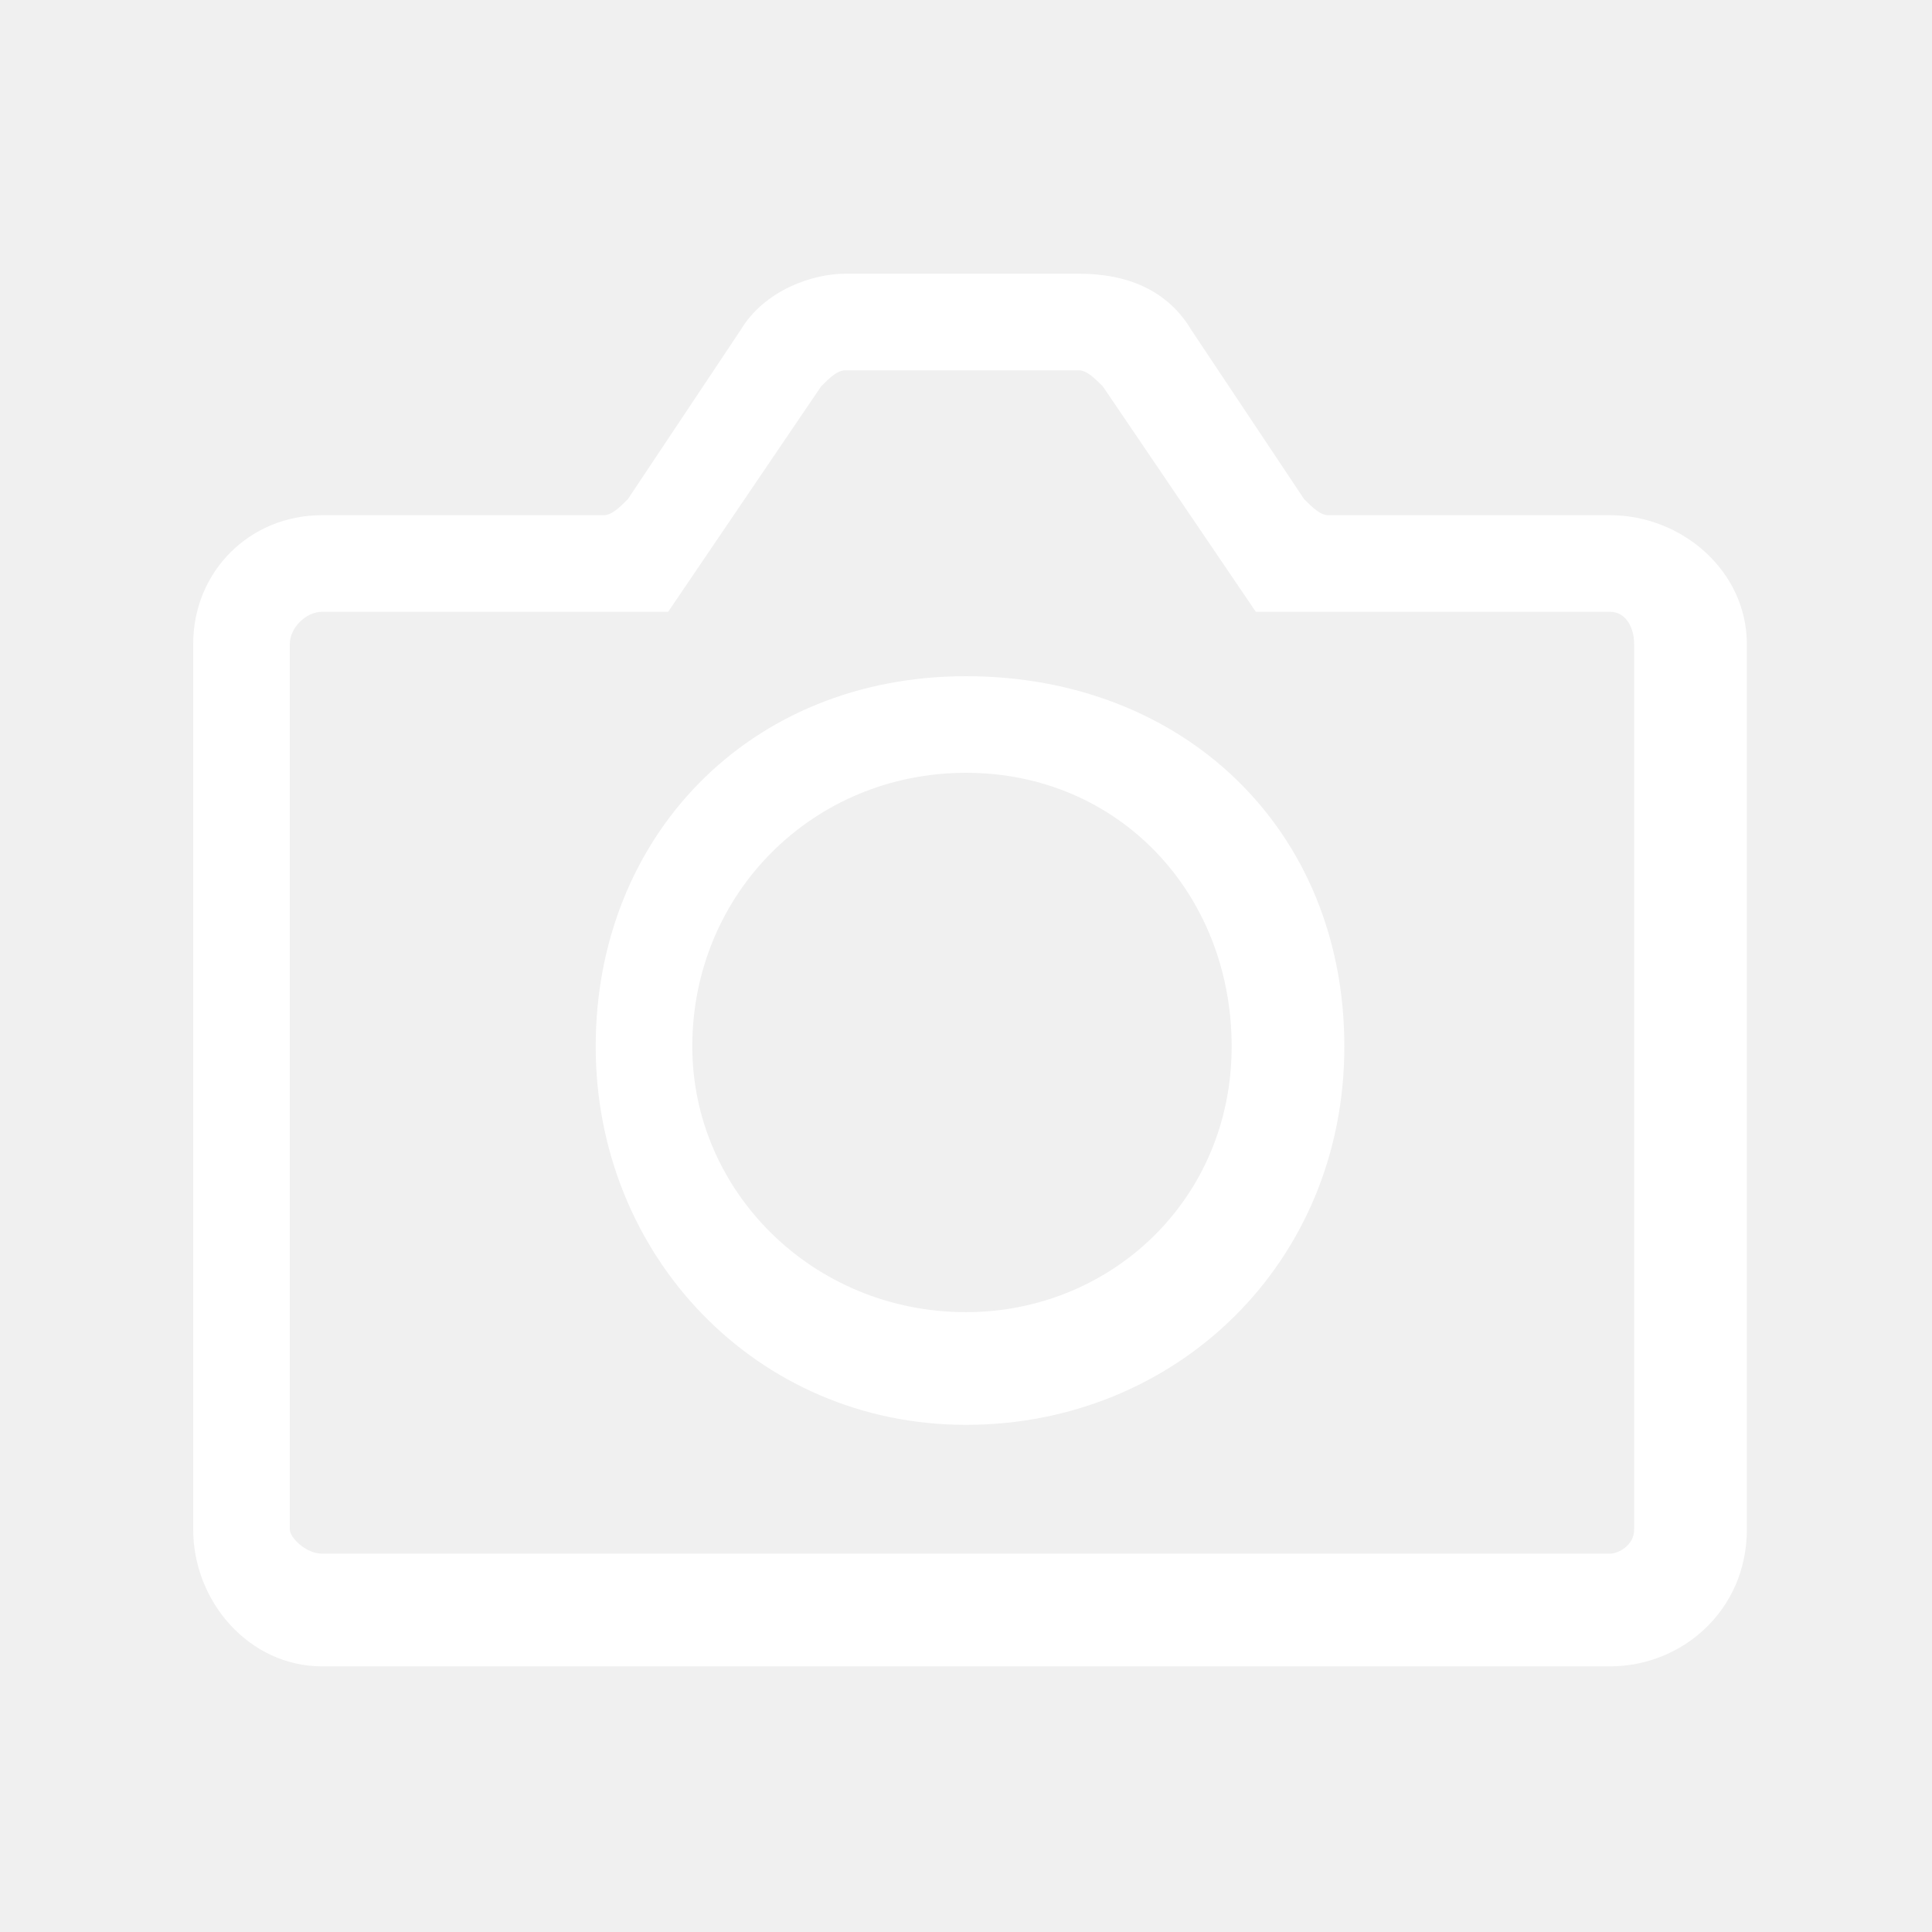
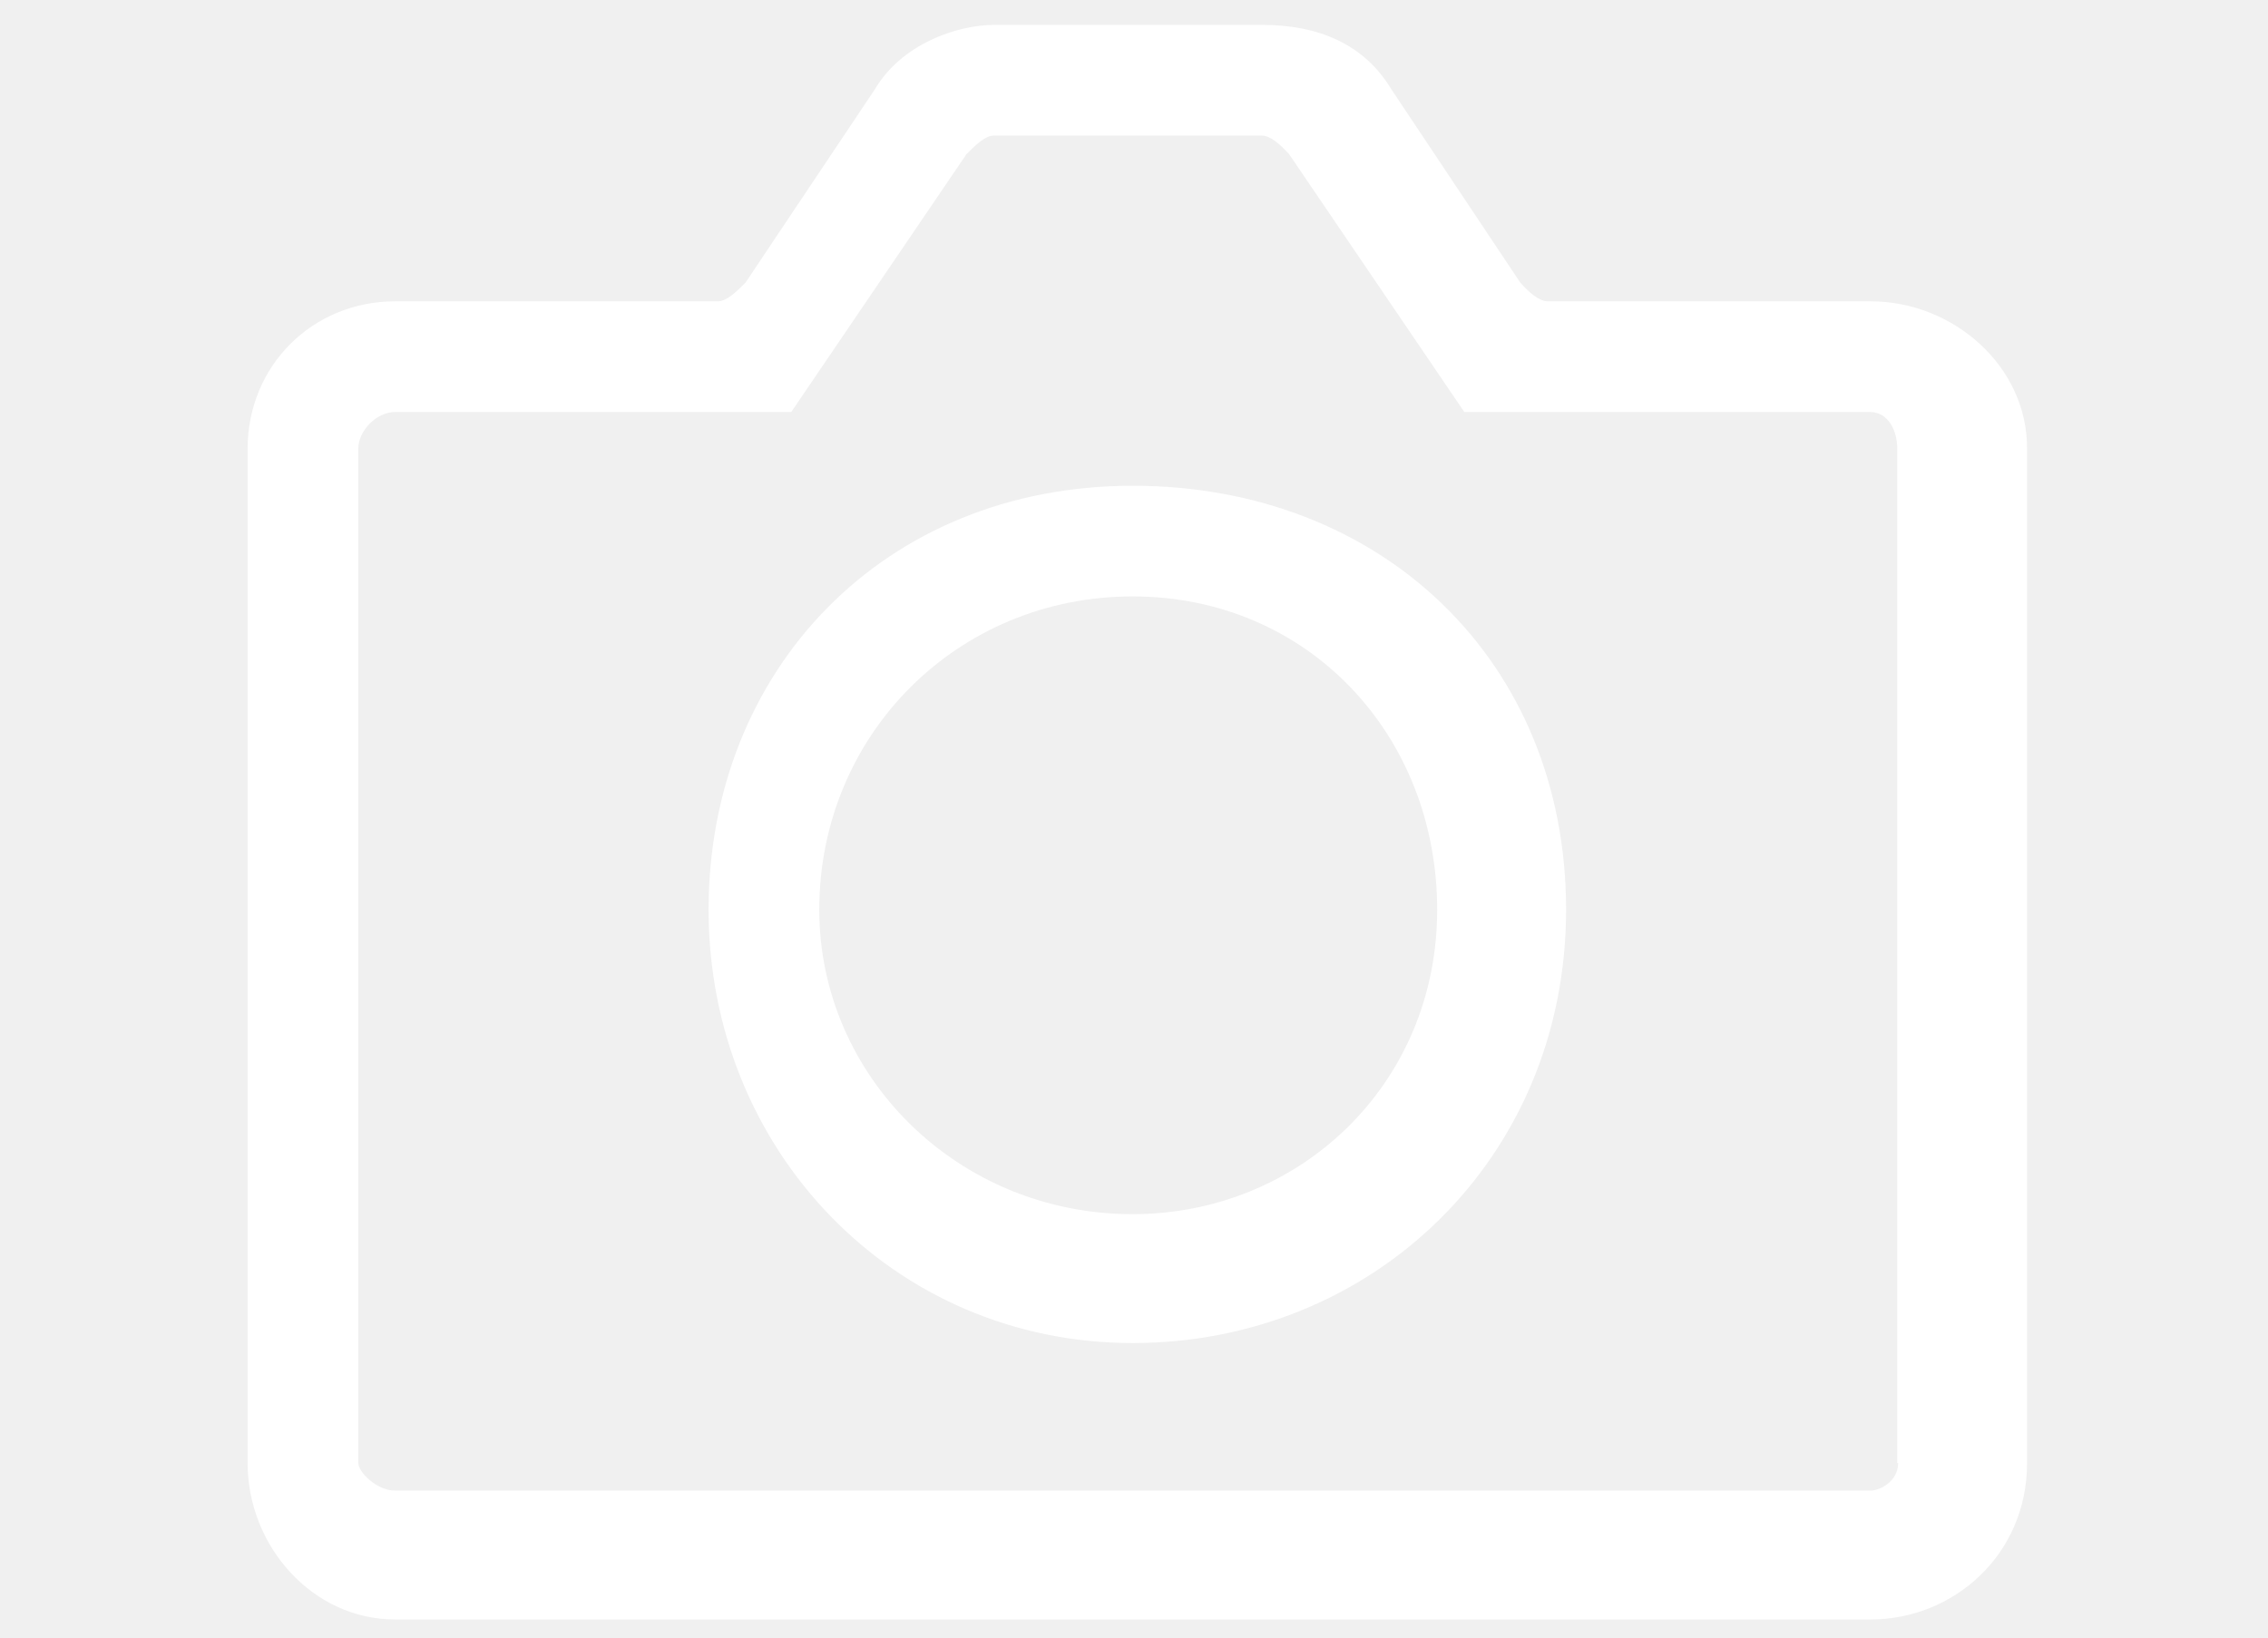
- <svg xmlns="http://www.w3.org/2000/svg" version="1.1" id="Warstwa_1" x="0px" y="0px" viewBox="0 0 24 24" style="enable-background:new 0 0 24 24;" xml:space="preserve">
-   <style type="text/css">
- 	.st0{fill:#FFFFFF;}
- </style>
-   <path class="st0" d="M7.4,13c0,2.6,2,4.7,4.6,4.7s4.7-2,4.7-4.7s-2-4.6-4.7-4.6S7.4,10.4,7.4,13z M15.3,13c0,1.9-1.5,3.3-3.3,3.3  c-1.9,0-3.4-1.5-3.4-3.3c0-1.9,1.5-3.4,3.4-3.4C13.9,9.6,15.3,11.1,15.3,13z" />
-   <path class="st0" d="M20,6.4h-3.5c-0.1,0-0.2-0.1-0.3-0.2l-1.4-2.1c-0.3-0.5-0.8-0.7-1.4-0.7h-2.9c-0.4,0-1,0.2-1.3,0.7L7.8,6.2  C7.7,6.3,7.6,6.4,7.5,6.4H4C3.1,6.4,2.4,7.1,2.4,8v11c0,0.9,0.7,1.7,1.6,1.7h16c0.9,0,1.7-0.7,1.7-1.7V8C21.7,7.1,20.9,6.4,20,6.4z   M20.3,19c0,0.2-0.2,0.3-0.3,0.3H4c-0.2,0-0.4-0.2-0.4-0.3V8c0-0.2,0.2-0.4,0.4-0.4h4.3l1.9-2.8c0.1-0.1,0.2-0.2,0.3-0.2h2.9  c0.1,0,0.2,0.1,0.3,0.2l1.9,2.8H20c0.2,0,0.3,0.2,0.3,0.4V19z" />
+ <svg xmlns="http://www.w3.org/2000/svg" version="1.1" id="Warstwa_1" x="0px" y="0px" width="510.2px" height="368.5px" viewBox="0 0 510.2 368.5" enable-background="new 0 0 510.2 368.5" xml:space="preserve">
+   <path fill="#FFFFFF" d="M159.4,204.7c0,54,41.5,97.5,95.4,97.5s97.5-41.5,97.5-97.5s-41.5-95.4-97.5-95.4S159.4,150.8,159.4,204.7z   M323.3,204.7c0,39.4-31.1,68.5-68.5,68.5c-39.4,0-70.5-31.1-70.5-68.5c0-39.4,31.1-70.5,70.5-70.5S323.3,165.3,323.3,204.7z" />
+   <path fill="#FFFFFF" d="M420.8,67.8h-72.6c-2,0-4.2-2-6.2-4.2l-29-43.5c-6.2-10.3-16.6-14.5-29.1-14.5h-60.2  c-8.3,0-20.8,4.2-26.9,14.5l-29.1,43.5c-2,2-4.2,4.2-6.2,4.2H88.9c-18.6,0-33.2,14.5-33.2,33.2v228.2c0,18.6,14.5,35.2,33.2,35.2  h331.9c18.6,0,35.2-14.5,35.2-35.2V101C456.1,82.4,439.4,67.8,420.8,67.8z M427,329.2c0,4.2-4.2,6.2-6.2,6.2H88.9  c-4.2,0-8.3-4.2-8.3-6.2V101c0-4.2,4.2-8.3,8.3-8.3H178l39.4-58c2-2,4.2-4.2,6.2-4.2h60.2c2,0,4.2,2,6.2,4.2l39.4,58h91.2  c4.2,0,6.2,4.2,6.2,8.3V329.2z" />
</svg>
